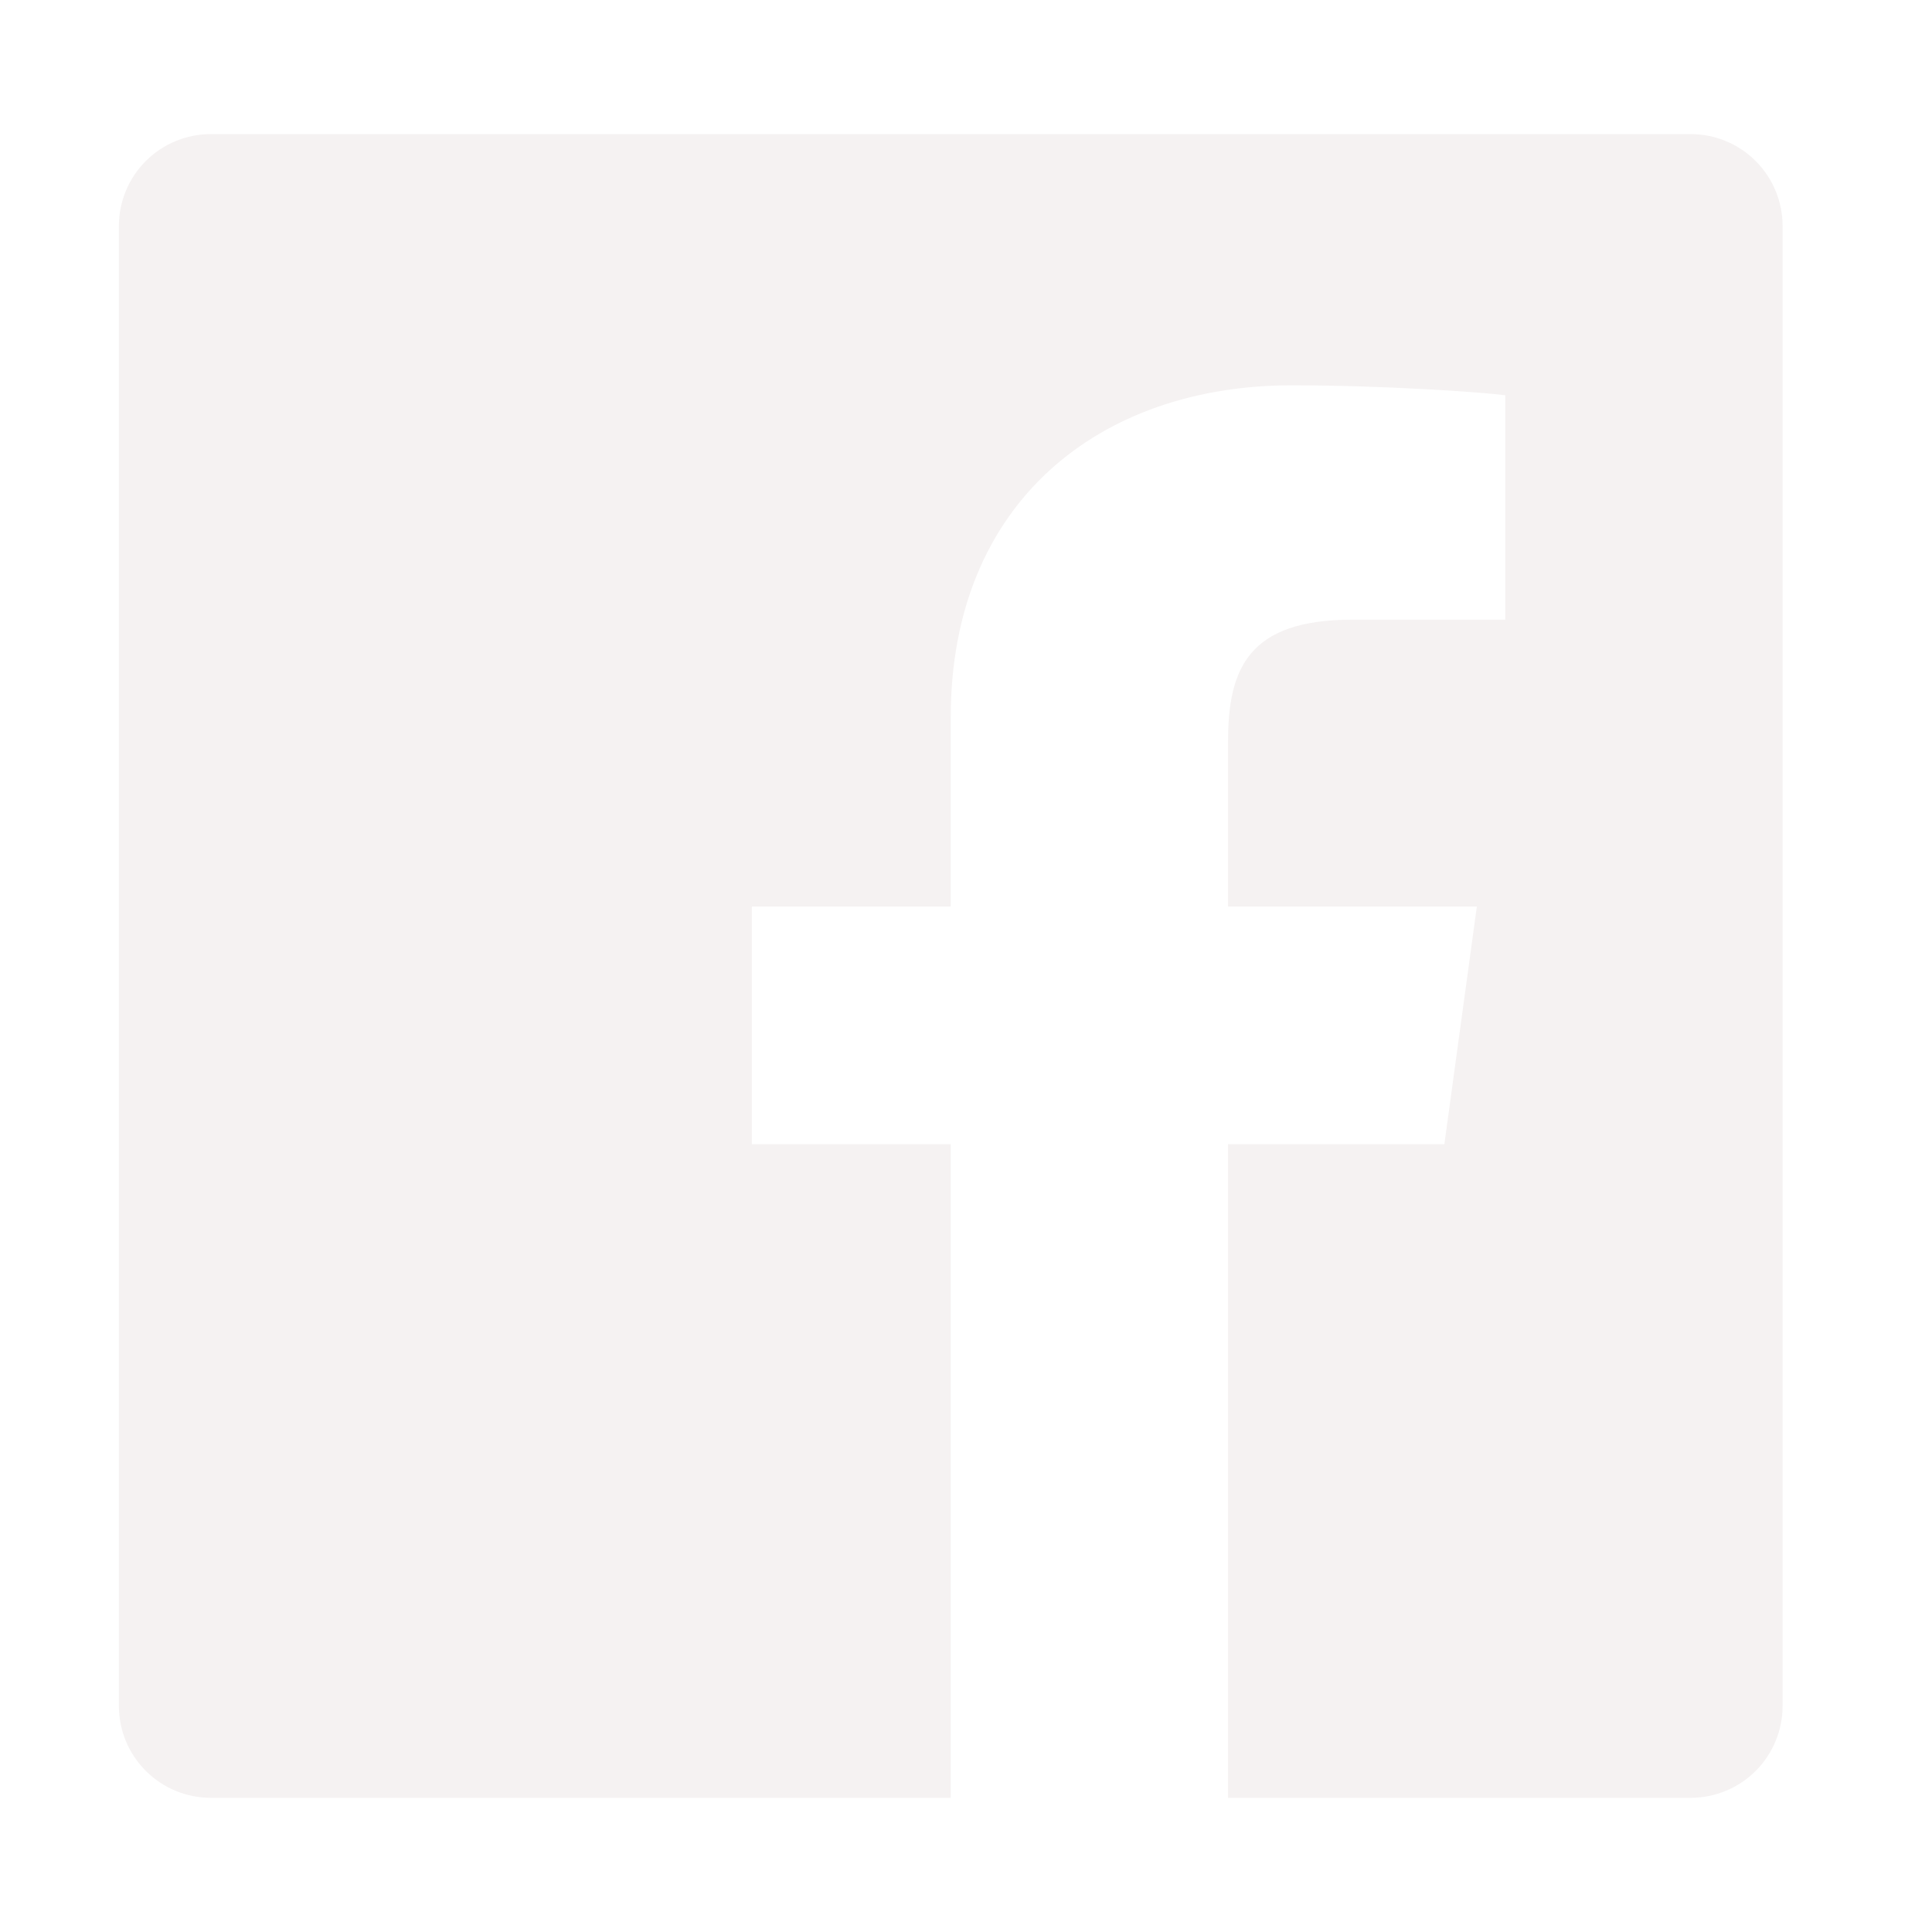
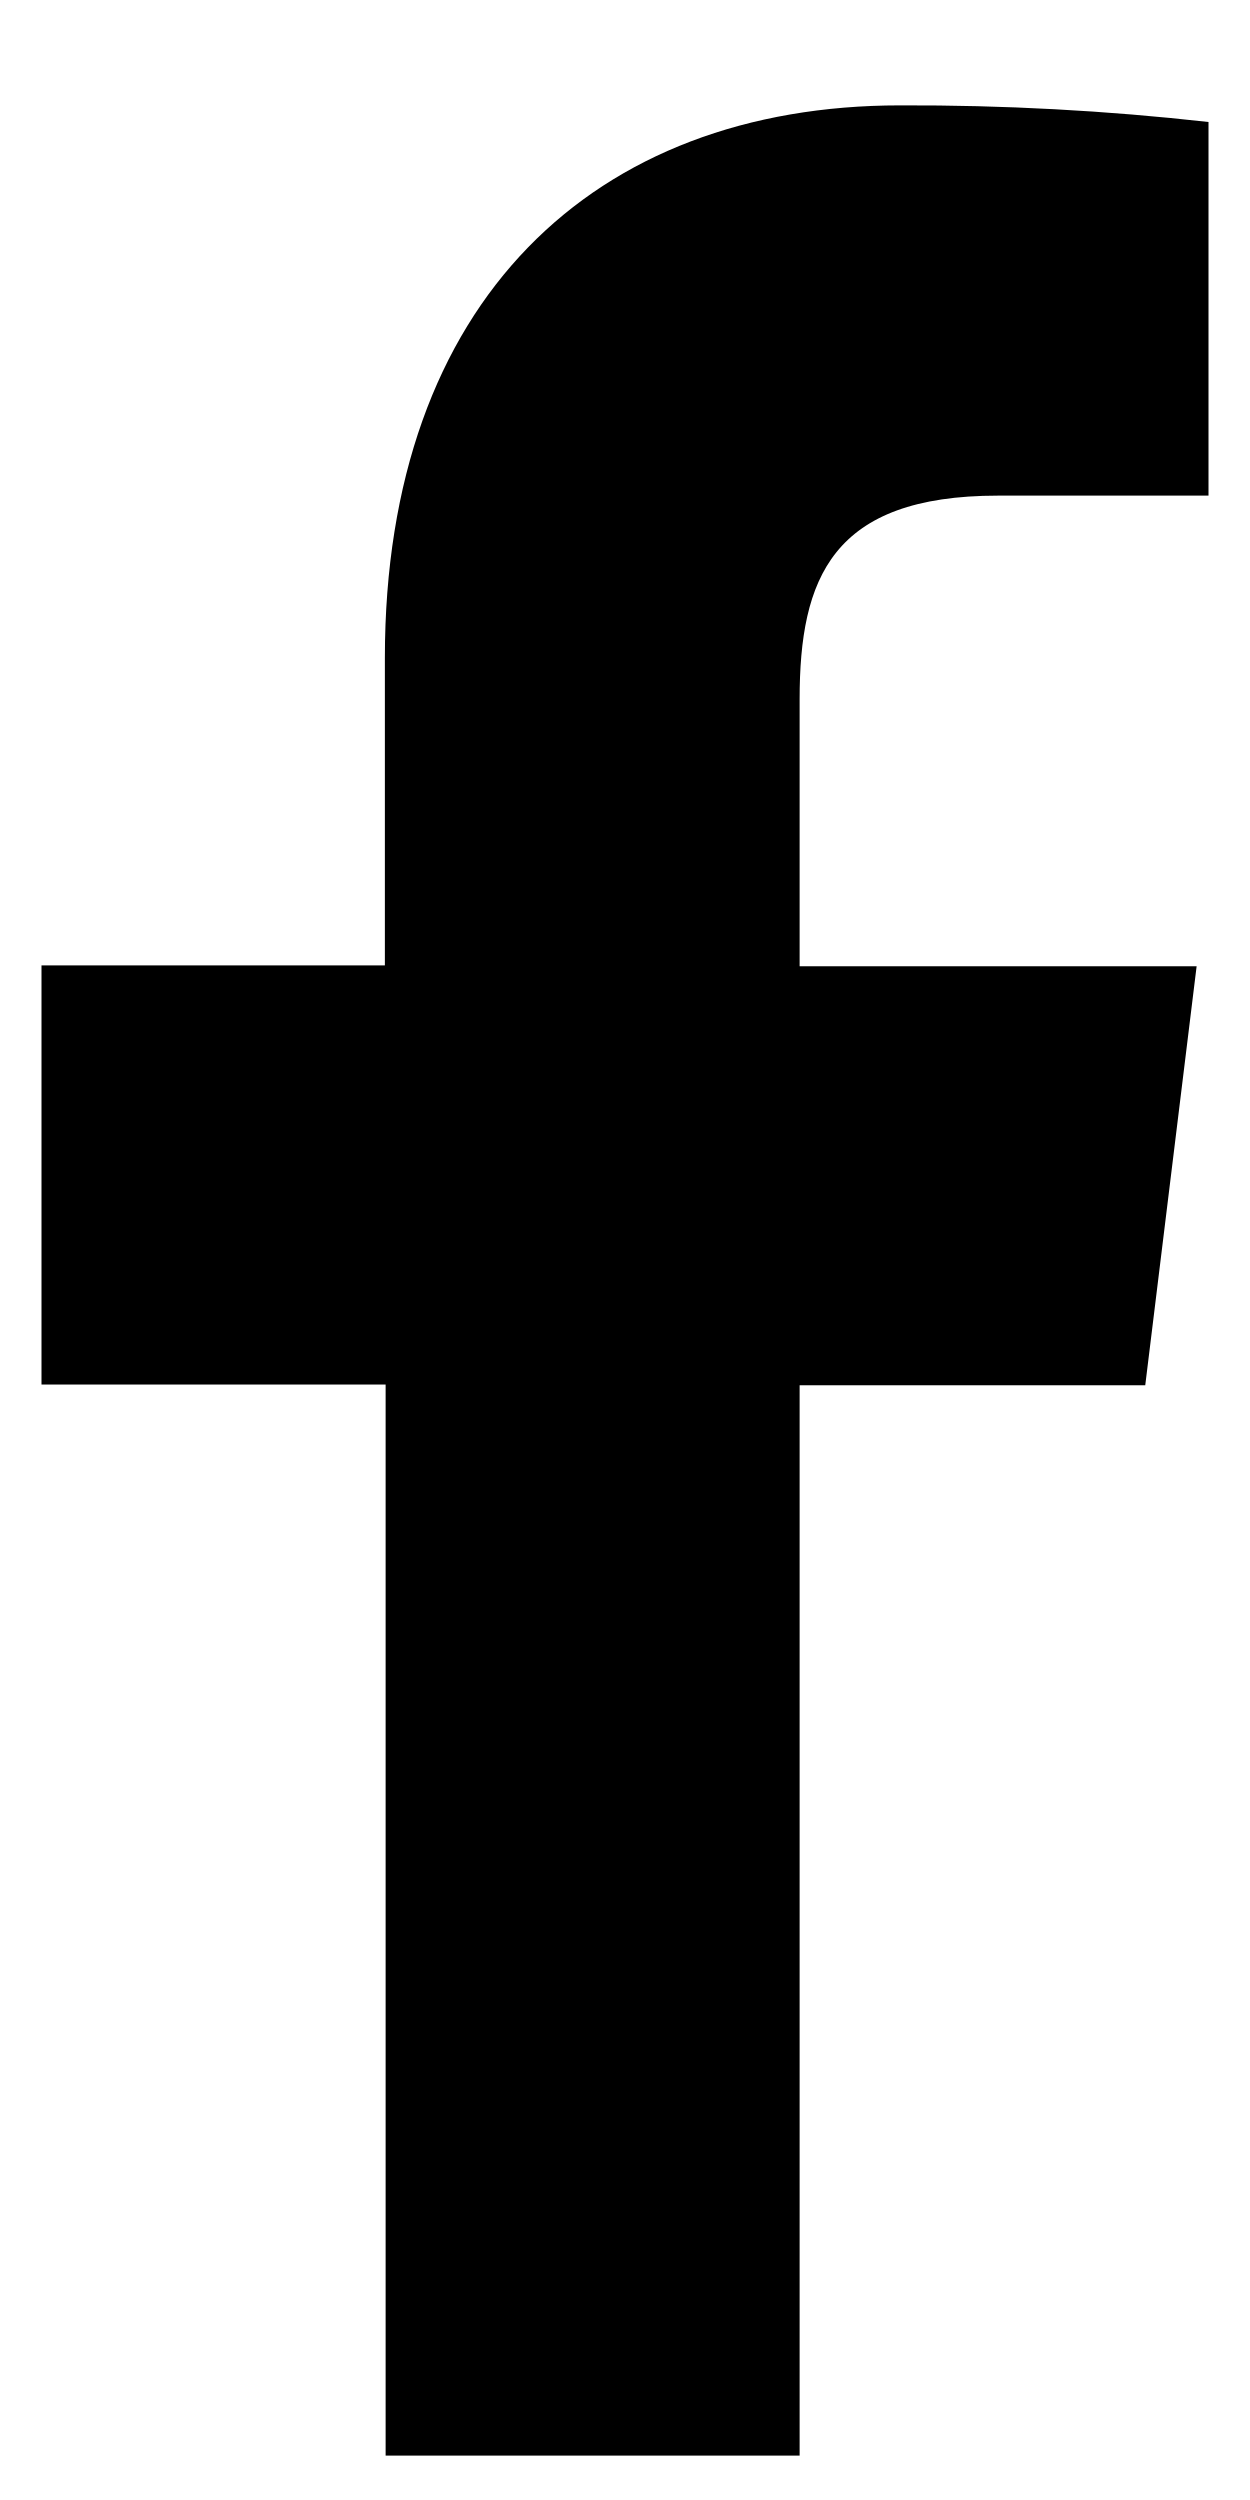
- <svg xmlns="http://www.w3.org/2000/svg" width="58" height="58" viewBox="0 0 58 58" fill="none">
-   <path d="M50.758 4.026H6.326C5.595 4.026 4.894 4.317 4.377 4.834C3.86 5.351 3.569 6.052 3.569 6.783V51.215C3.569 51.946 3.86 52.647 4.377 53.164C4.894 53.681 5.595 53.971 6.326 53.972H28.542V34.35H22.572V27.215H28.542V21.529C28.542 15.079 33.016 11.567 38.779 11.567C41.536 11.567 44.501 11.774 45.19 11.866V18.603H40.599C37.464 18.603 36.867 20.085 36.867 22.27V27.215H44.336L43.361 34.35H36.867V53.972H50.758C51.489 53.971 52.19 53.681 52.707 53.164C53.224 52.647 53.514 51.946 53.515 51.215V6.783C53.514 6.052 53.224 5.351 52.707 4.834C52.19 4.317 51.489 4.026 50.758 4.026Z" fill="#F5F2F2" />
+ <svg xmlns="http://www.w3.org/2000/svg" width="10" height="20" viewBox="0 0 10 20" fill="none">
+   <path d="M6.397 19.645V11.082H9.162L9.573 7.73H6.397V5.594C6.397 4.627 6.655 3.965 7.984 3.965H9.668V0.976C8.849 0.884 8.025 0.84 7.201 0.843C4.757 0.843 3.079 2.402 3.079 5.263V7.723H0.332V11.076H3.085V19.645H6.397Z" fill="black" />
</svg>
